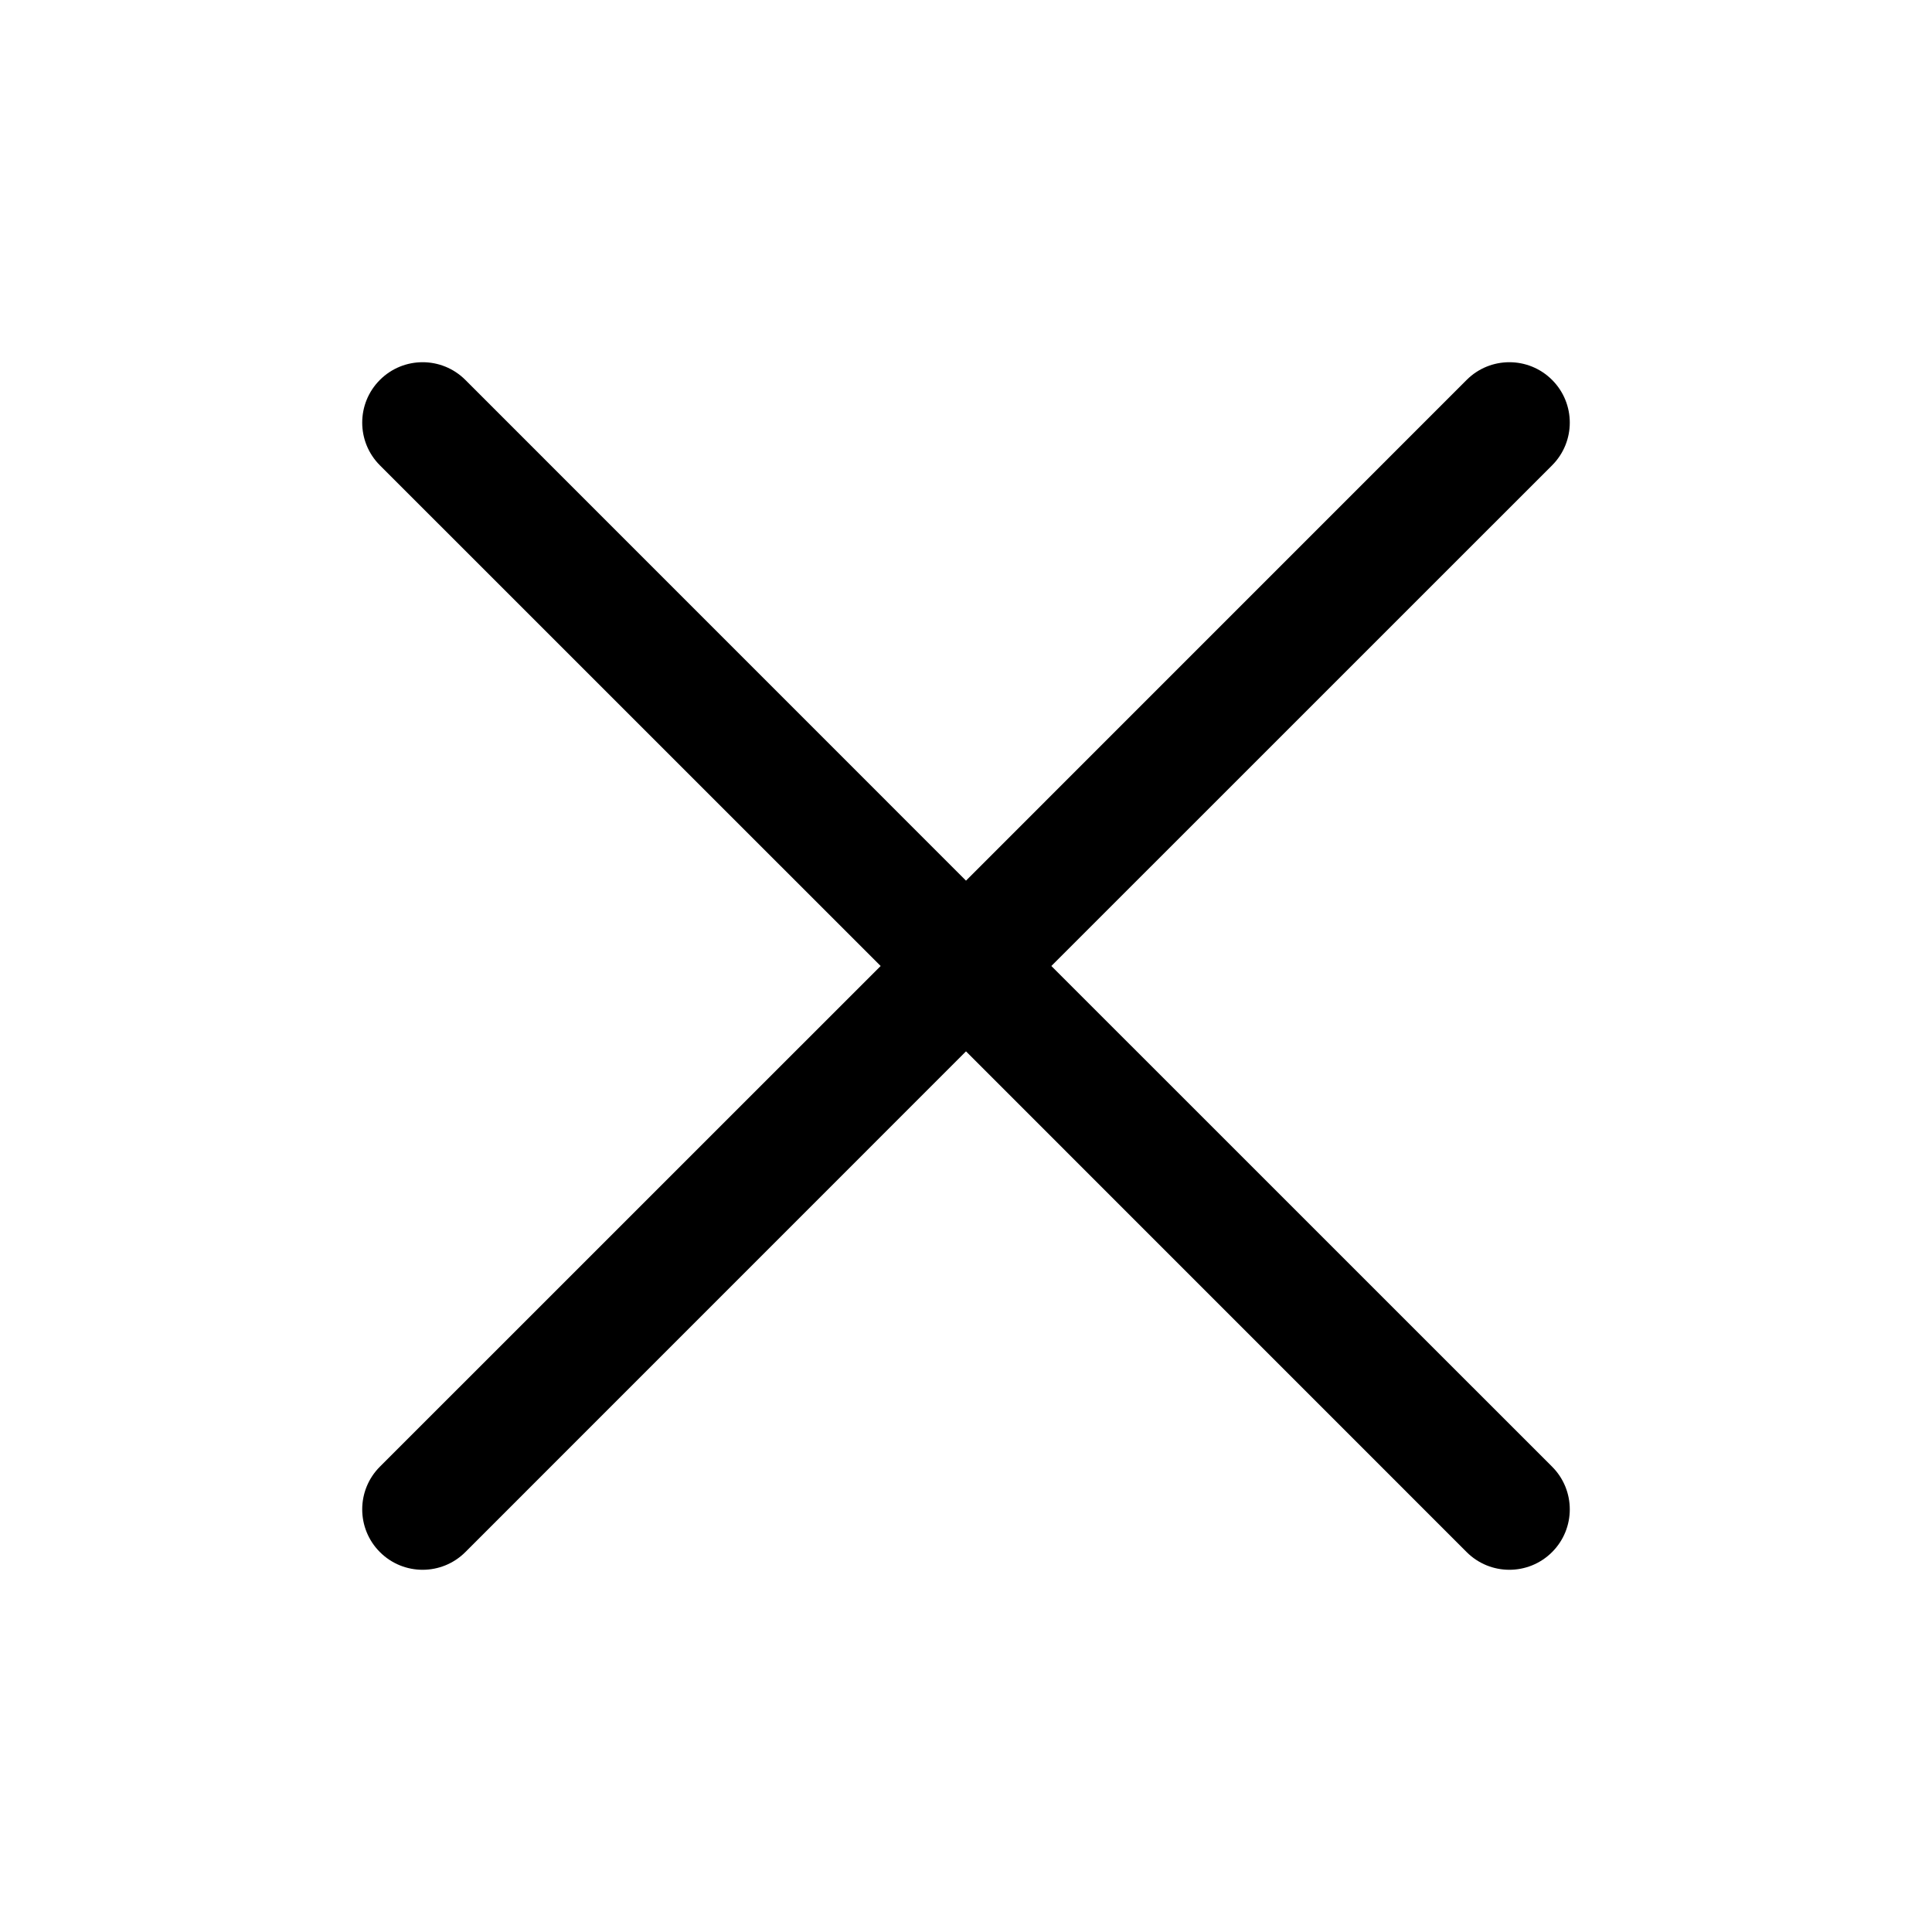
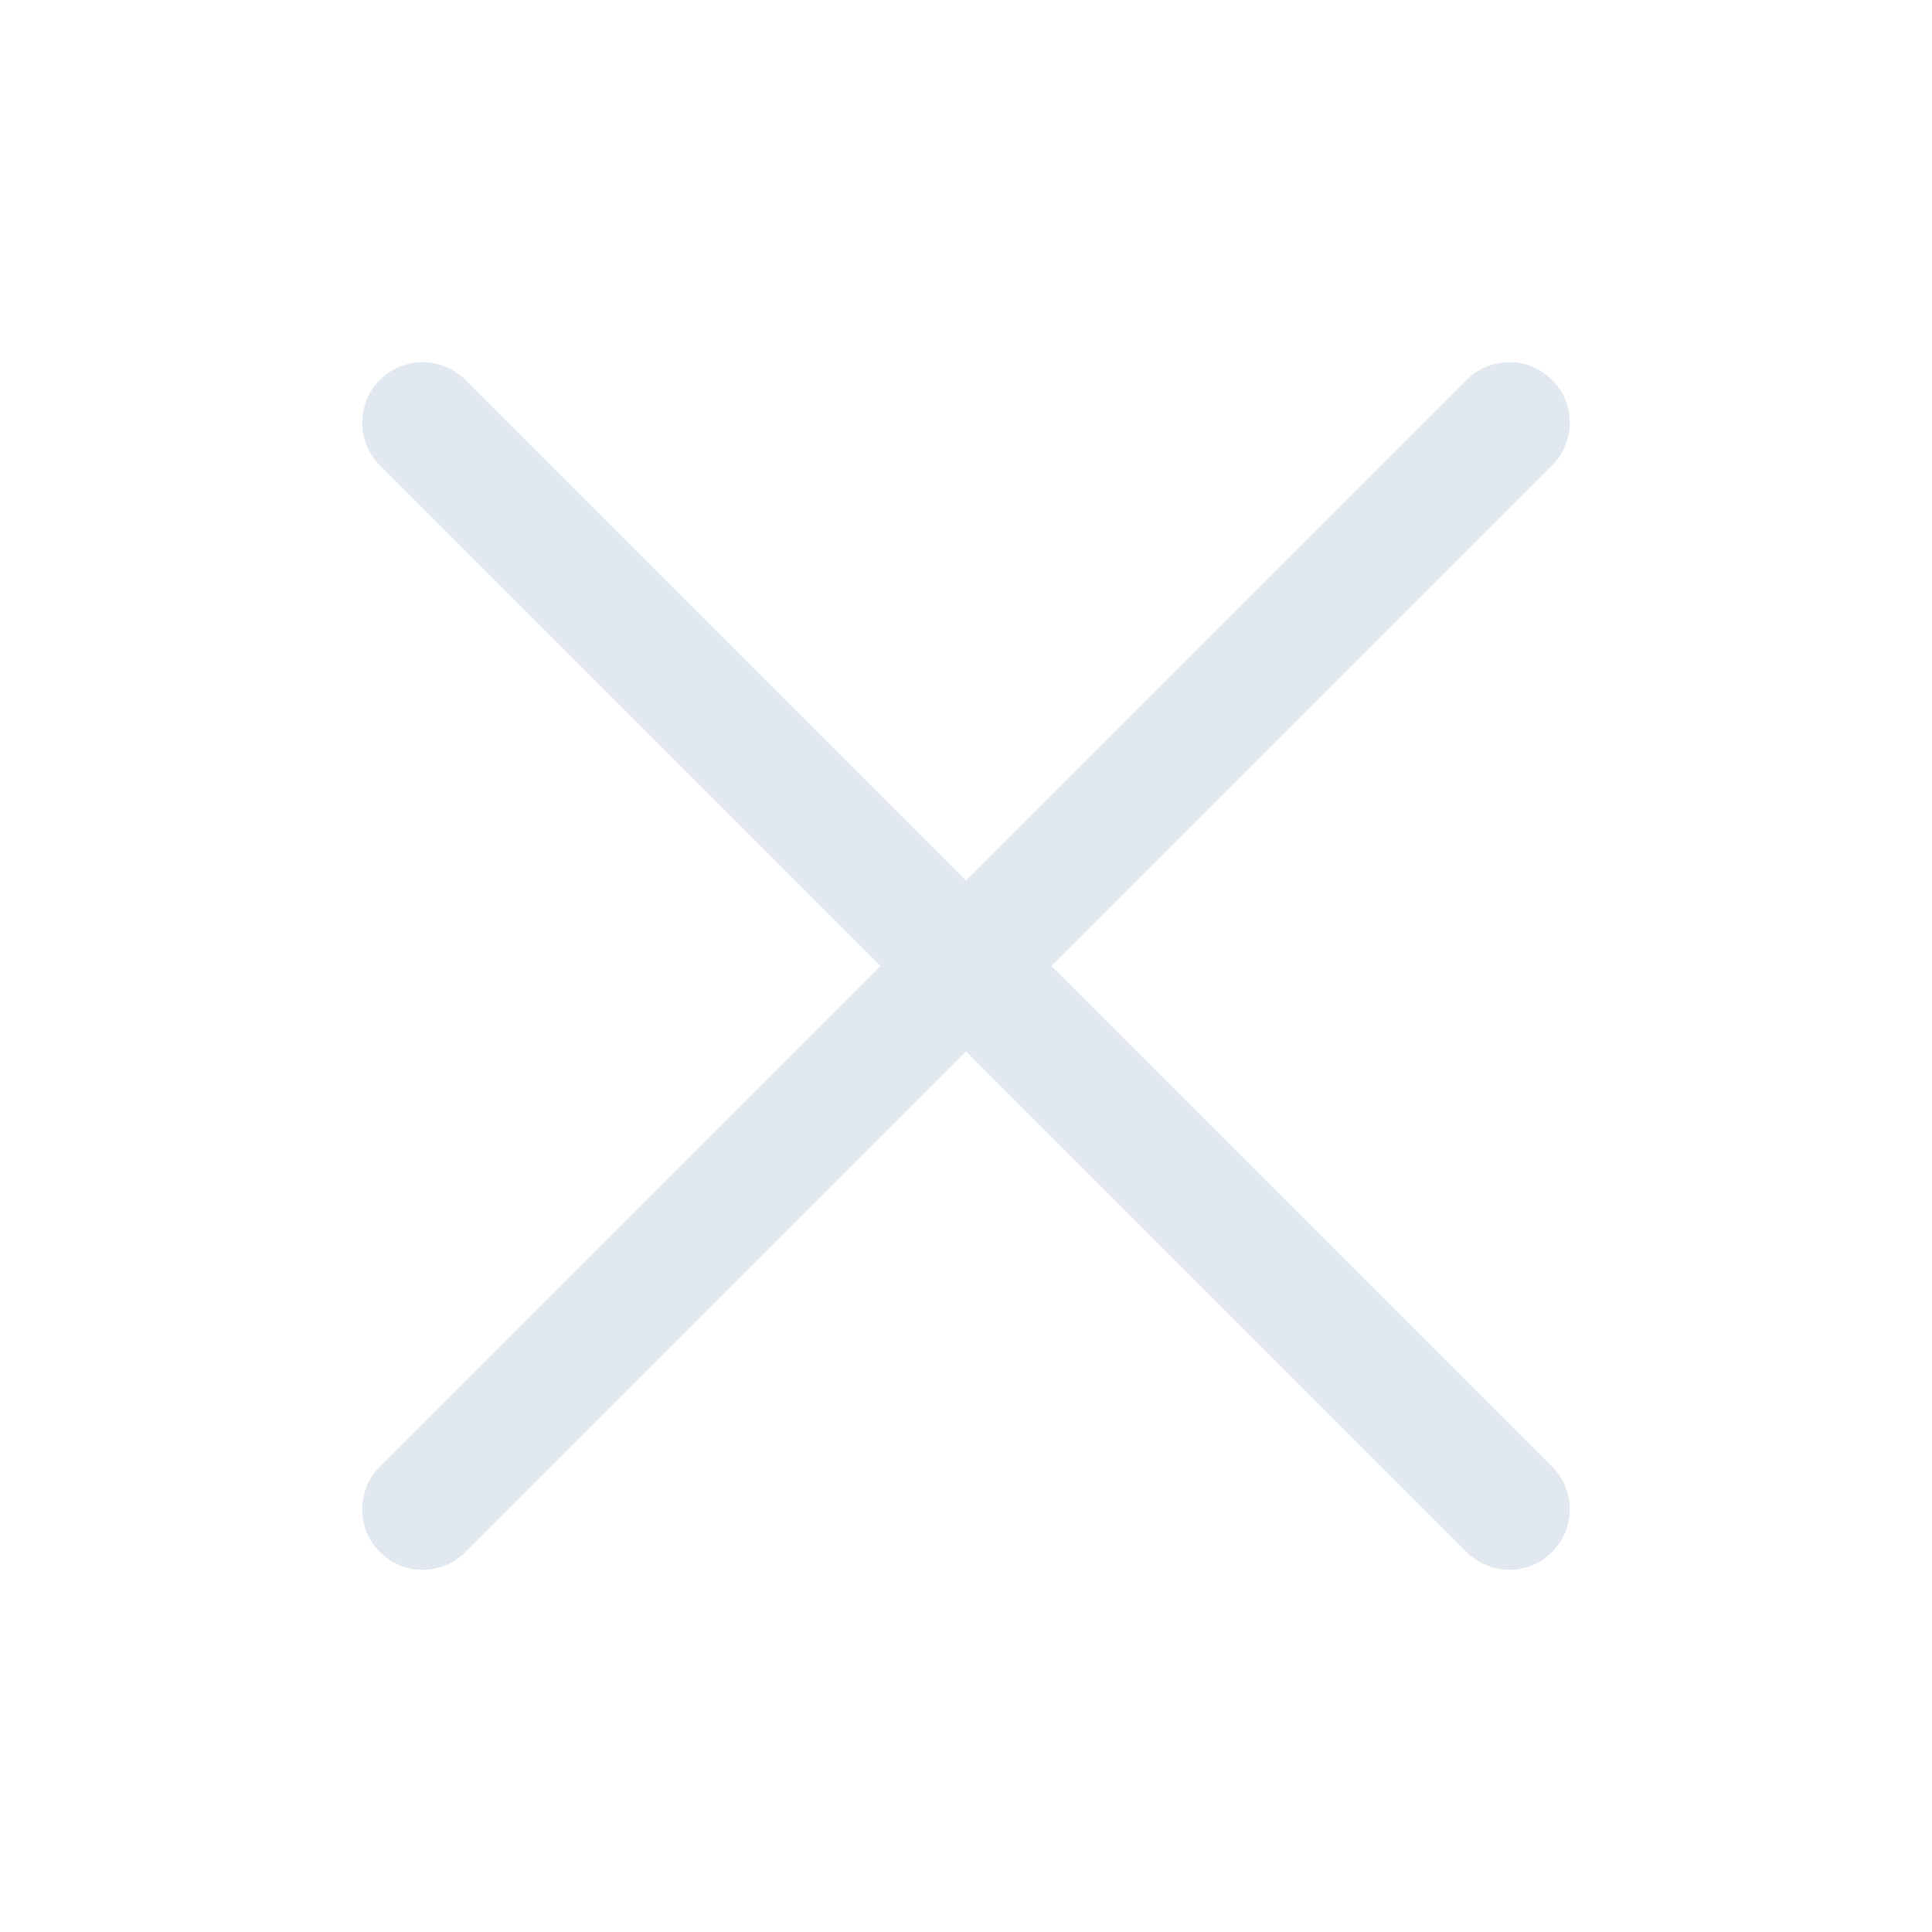
- <svg xmlns="http://www.w3.org/2000/svg" width="32" height="32" fill="#000000" viewBox="0 0 256 256">
+ <svg xmlns="http://www.w3.org/2000/svg" width="32" height="32" fill="#e2e8f0" viewBox="0 0 256 256">
  <path d="M205.66,194.34a8,8,0,0,1-11.32,11.32L128,139.31,61.66,205.66a8,8,0,0,1-11.32-11.32L116.69,128,50.34,61.66A8,8,0,0,1,61.66,50.34L128,116.69l66.34-66.35a8,8,0,0,1,11.32,11.32L139.31,128Z" />
</svg>
